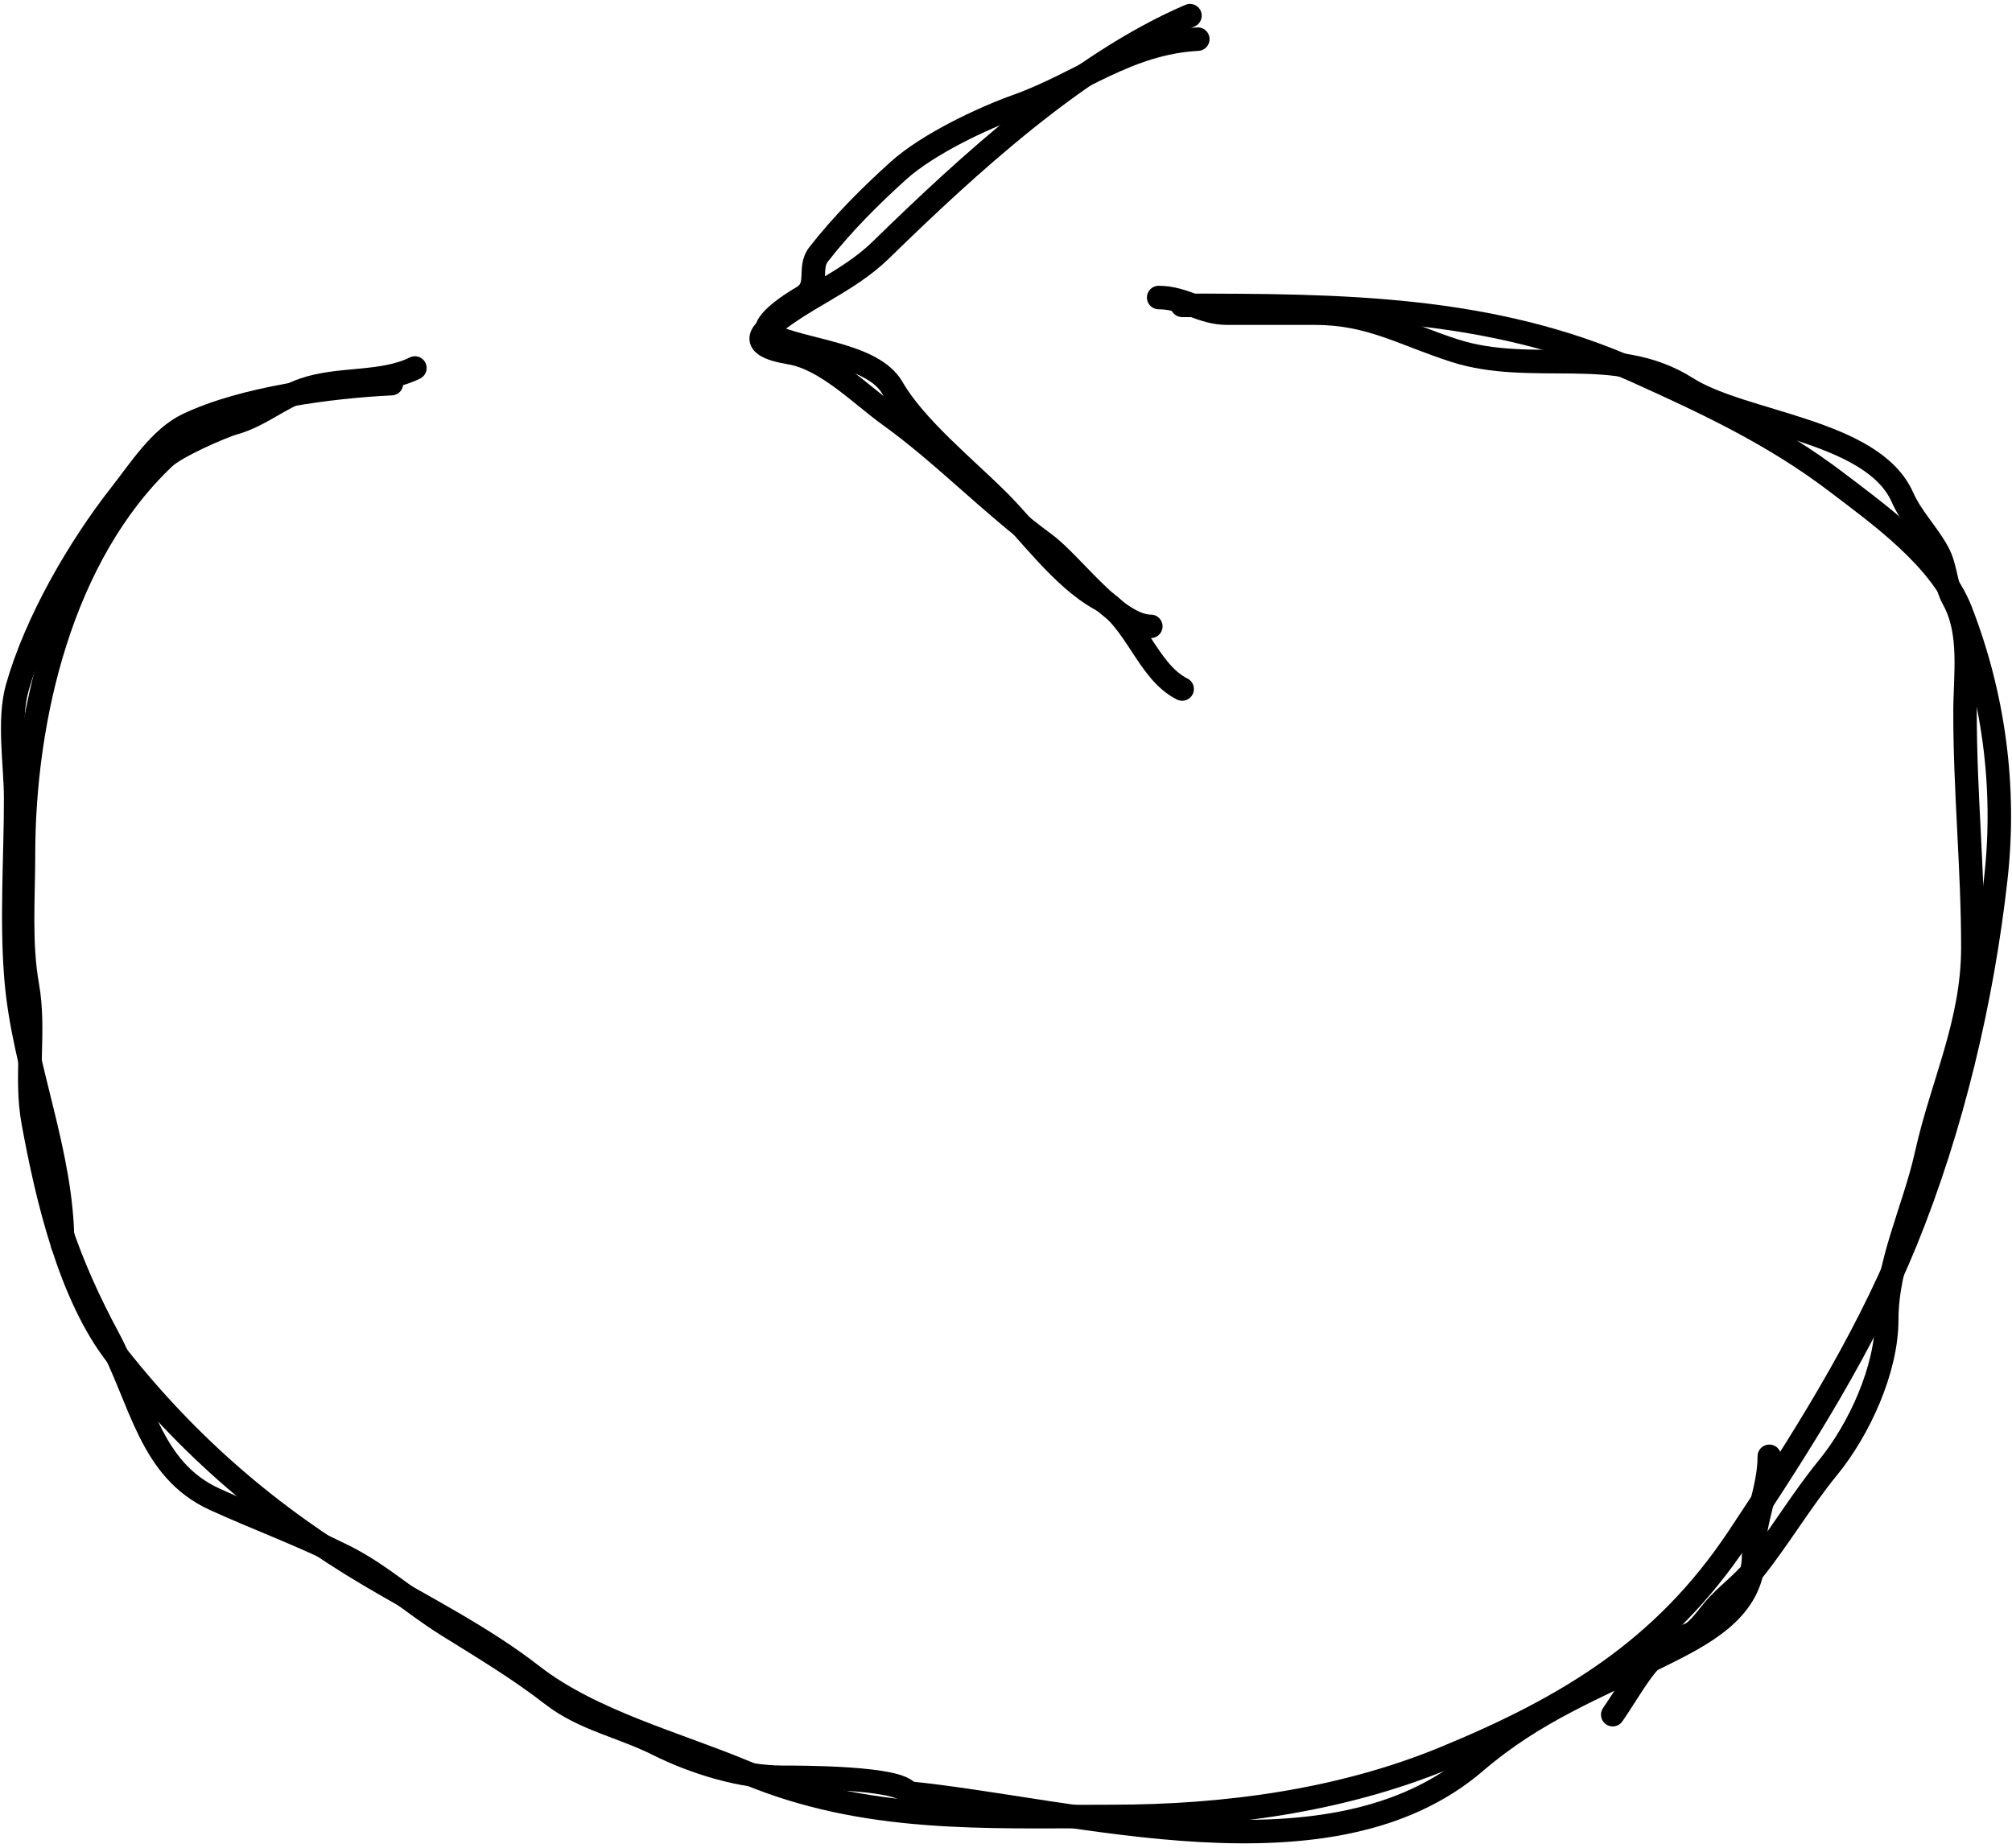
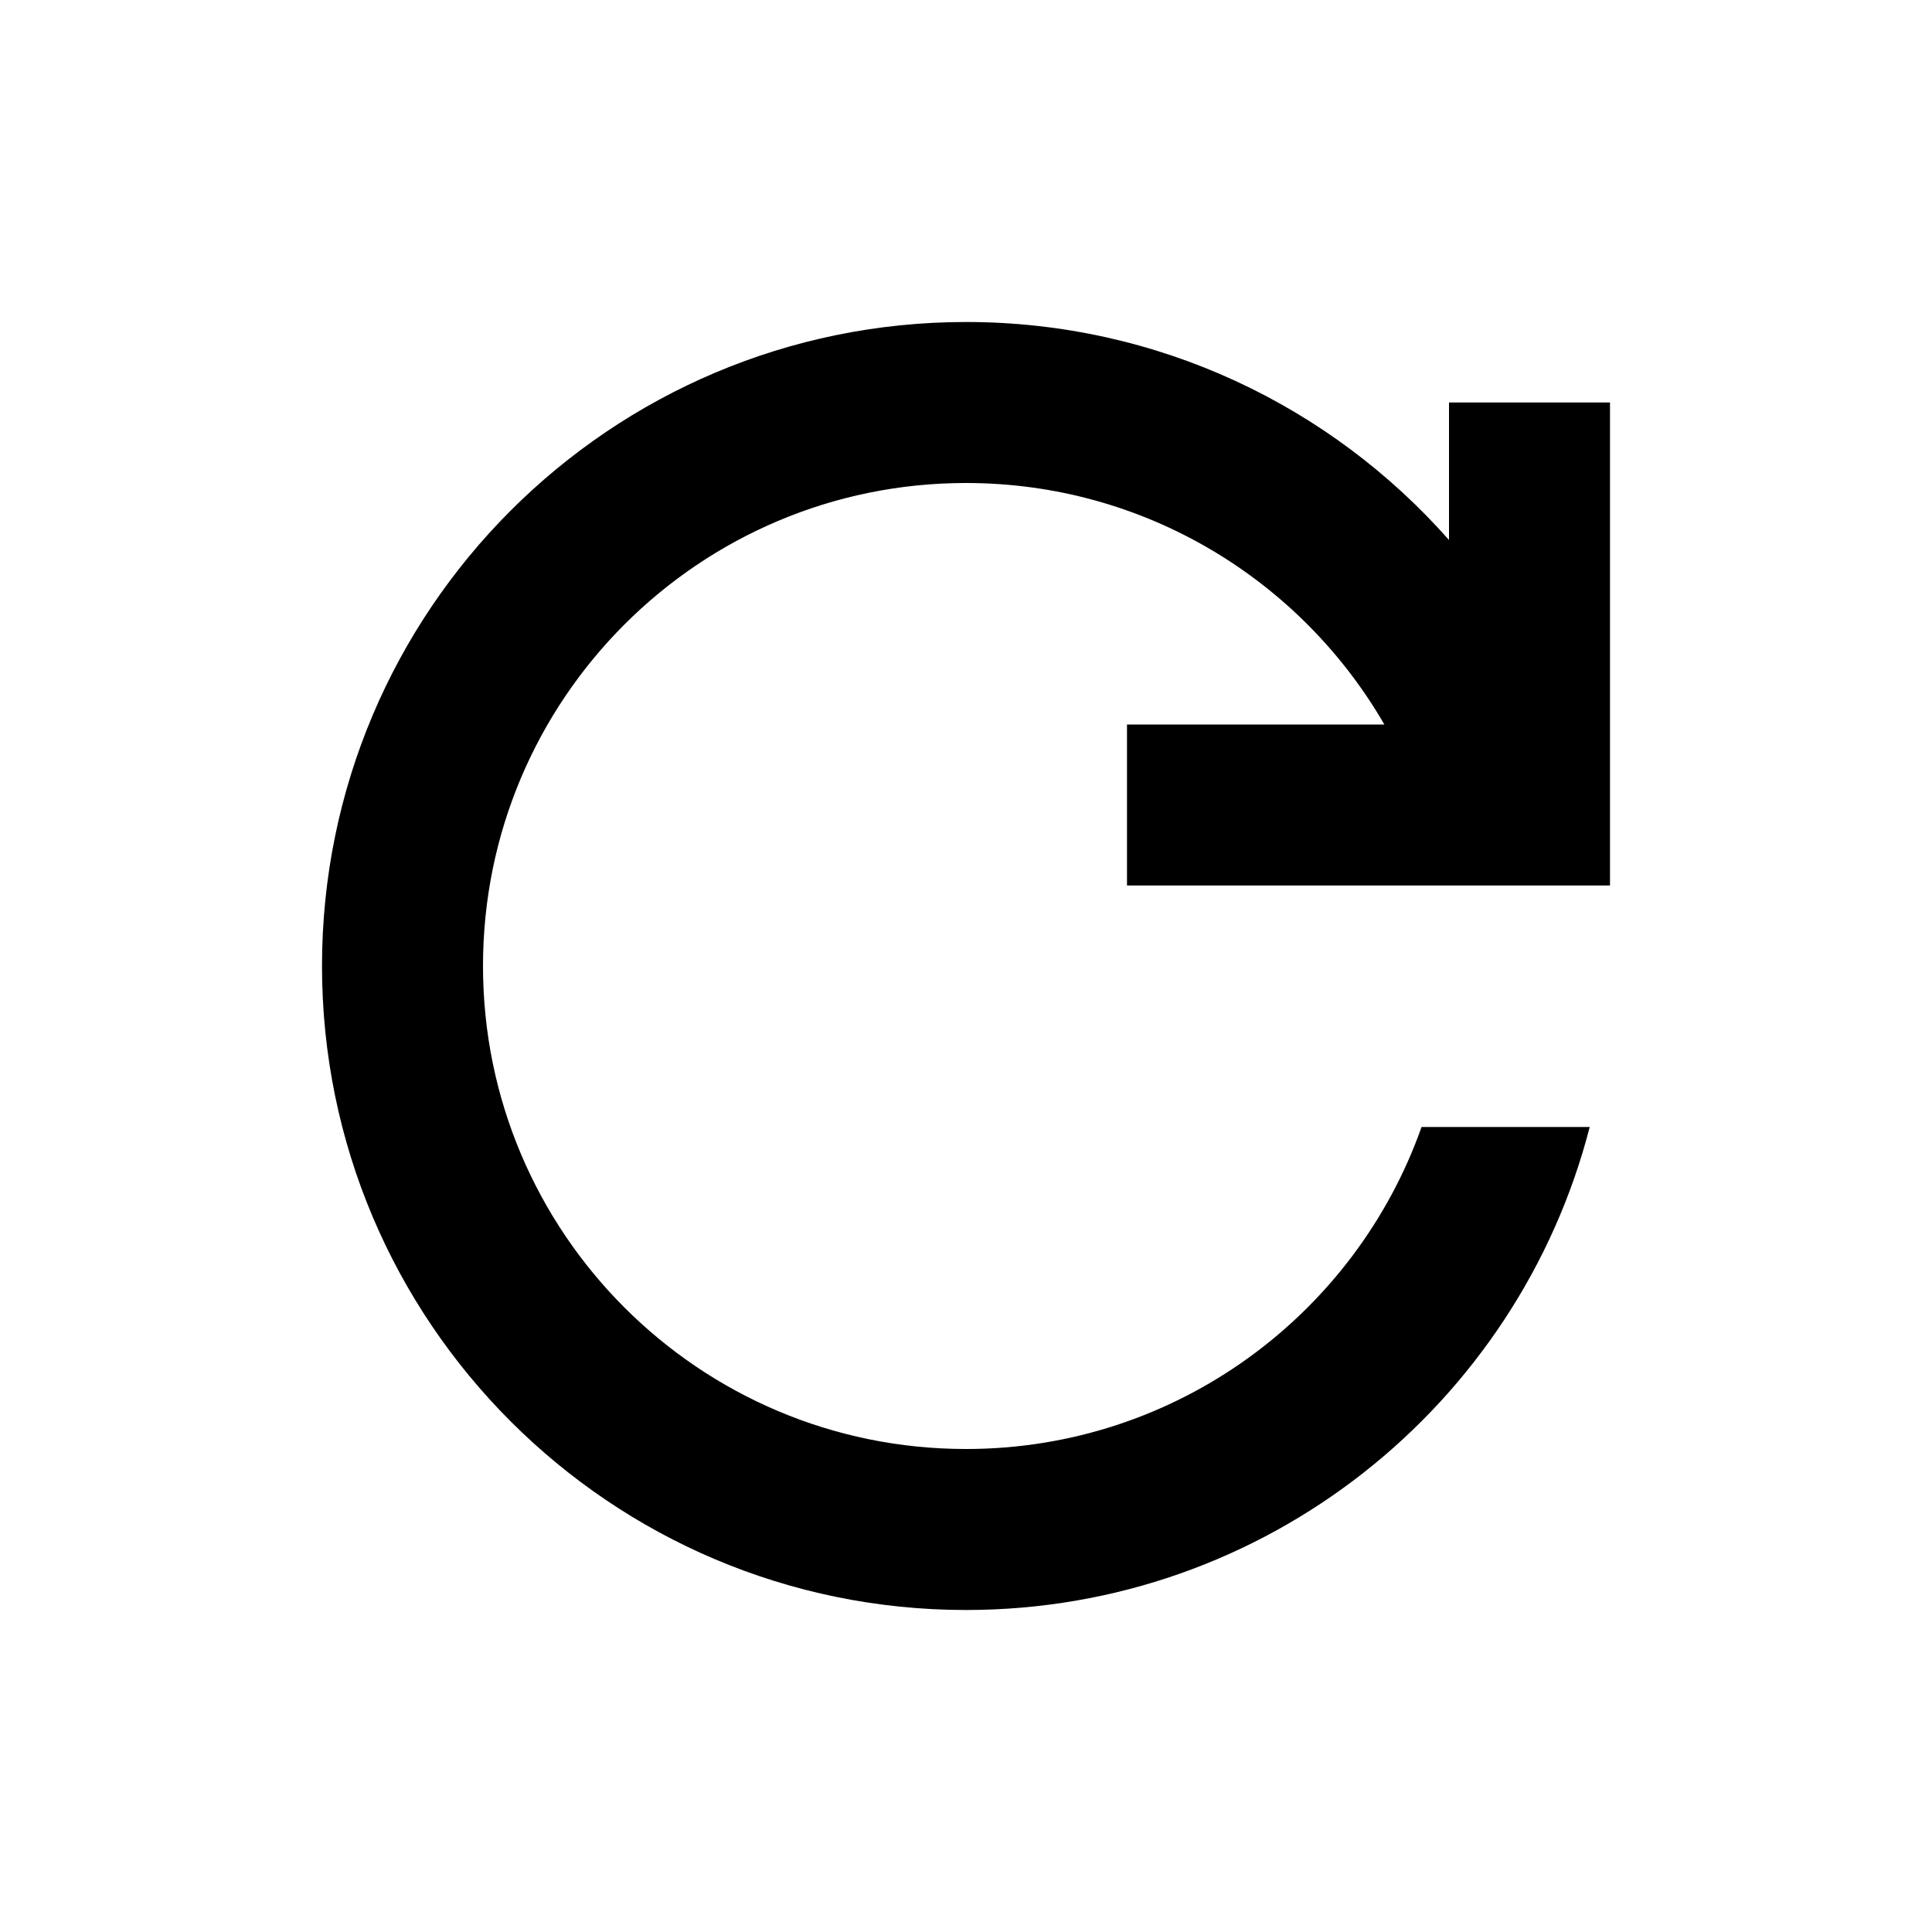
- <svg xmlns="http://www.w3.org/2000/svg" width="257" height="236" viewBox="0 0 257 236" fill="none">
-   <path d="M152 2C137.729 8.116 123.58 21.135 112.5 31.944C108.16 36.178 102.377 38.109 98 42C95.942 43.829 98.356 44.624 100.944 45.056C105.47 45.81 109.986 50.43 113.556 53C120.617 58.084 126.466 64.327 133.444 69.444C136.99 72.044 142.557 80 147 80" stroke="black" stroke-width="3" stroke-linecap="round" />
-   <path d="M151 39C171.098 39 190.493 39.086 208.944 47.389C218.012 51.469 226.592 55.499 234.556 61.556C239.984 65.684 247.842 71.307 250.444 78C254.634 88.774 256.24 100.455 254.944 112.111C253.216 127.665 249.347 144.011 243.444 158.5C238.04 171.767 229.96 184.505 222 196.444C212.492 210.707 200.231 218.078 184.5 224.556C171.213 230.027 156.375 232 142 232C125.721 232 110.518 232.78 95.278 226.389C86.527 222.719 75.552 219.873 68 214C61.581 209.007 54.214 205.354 47.222 201.222C34.569 193.745 24.098 184.729 15 173.222C8.912 165.522 5.957 152.766 4.222 143.222C3.188 137.531 4.522 131.614 3.5 125.889C2.533 120.476 3 114.705 3 109.222C3 91.731 7.831 70.882 21 58.444C22.466 57.06 28.091 54.545 30 54C33.215 53.081 35.7 50.843 38.778 49.778C43.352 48.194 48.837 49.082 53 47" stroke="black" stroke-width="3" stroke-linecap="round" />
-   <path d="M153 5C144.016 5.473 137.867 10.69 130 13.5C125.412 15.139 118.483 18.443 114.778 21.778C111.317 24.893 107.638 28.537 104.556 32.5C103.149 34.309 104.83 36.637 102.444 38C101.031 38.808 96.46 41.785 98.444 42.778C102.617 44.864 111.49 45.164 114 49.556C116.853 54.548 123.436 59.88 127.556 64C131.421 67.865 135.644 73.802 140.5 76.5C145.086 79.048 146.527 85.764 151 88" stroke="black" stroke-width="3" stroke-linecap="round" />
-   <path d="M50 49C42.214 49.371 31.152 50.834 24 54.222C20.472 55.894 17.837 60.066 15.444 63.111C10.053 69.972 4.626 79.365 2.222 87.778C1.019 91.99 2 97.61 2 102C2 109.621 1.423 117.469 2.056 125.056C3.009 136.503 8 147.286 8 159" stroke="black" stroke-width="3" stroke-linecap="round" />
-   <path d="M5 142C5 151.774 9.185 162.233 13.778 170.778C18.09 178.801 19.072 187.694 27.444 191.5C33.02 194.034 38.551 196.053 44 198.778C48.664 201.11 52.557 204.723 57 207.5C61.552 210.345 66.227 213.121 70.5 216.444C74.558 219.6 79.397 220.476 84 222.778C88.771 225.163 94.789 227 100 227C102.397 227 114.998 226.996 116 229" stroke="black" stroke-width="3" stroke-linecap="round" />
-   <path d="M116 229C137.481 231.148 169.967 240.894 188.444 225.056C196.141 218.458 203.598 215.701 213 211C218.552 208.224 224 205.026 224 198.5C224 193.93 226 190.291 226 186" stroke="black" stroke-width="3" stroke-linecap="round" />
-   <path d="M148 38C151.286 38 153.453 40 156.778 40C160.519 40 164.259 40 168 40C175.026 40 179.255 42.681 185.778 44.778C195.736 47.979 206.395 43.797 215.444 49.556C222.642 54.136 239.176 54.895 243 63.5C244.172 66.136 246.12 68.016 247.5 70.5C248.578 72.441 248.454 74.617 249.5 76.5C251.89 80.802 251 86.177 251 91C251 101.2 252 110.955 252 121C252 130.68 248.088 138.356 246.056 147.5C244.507 154.47 241 161.385 241 168.556C241 174.884 237.494 182.562 233.5 187.444C230.064 191.644 227.249 196.438 224 200.5C222.552 202.31 220.495 203.746 218.944 205.556C218.198 206.427 216.848 208.393 215.778 208.778C210.683 210.612 209.354 214.097 206 219" stroke="black" stroke-width="3" stroke-linecap="round" />
+ <svg xmlns="http://www.w3.org/2000/svg" width="24" height="24" viewBox="0 0 24 24" fill="none">
+   <mask id="mask0_56_115" style="mask-type:alpha" maskUnits="userSpaceOnUse" x="0" y="0" width="24" height="24">
+     <rect width="24" height="24" fill="#D9D9D9" />
+   </mask>
+   <g mask="url(#mask0_56_115)">
+     <path fill-rule="evenodd" clip-rule="evenodd" d="M17.659 14C16.835 16.33 14.612 18 12 18C8.686 18 6 15.314 6 12C6 8.686 8.686 6 12 6C14.221 6 16.16 7.207 17.197 9H14V11H18H20V9V5H18V6.708C16.534 5.048 14.389 4 12 4C7.582 4 4 7.582 4 12C4 16.418 7.582 20 12 20C15.728 20 18.86 17.451 19.748 14H17.659Z" fill="black" />
+   </g>
</svg>
